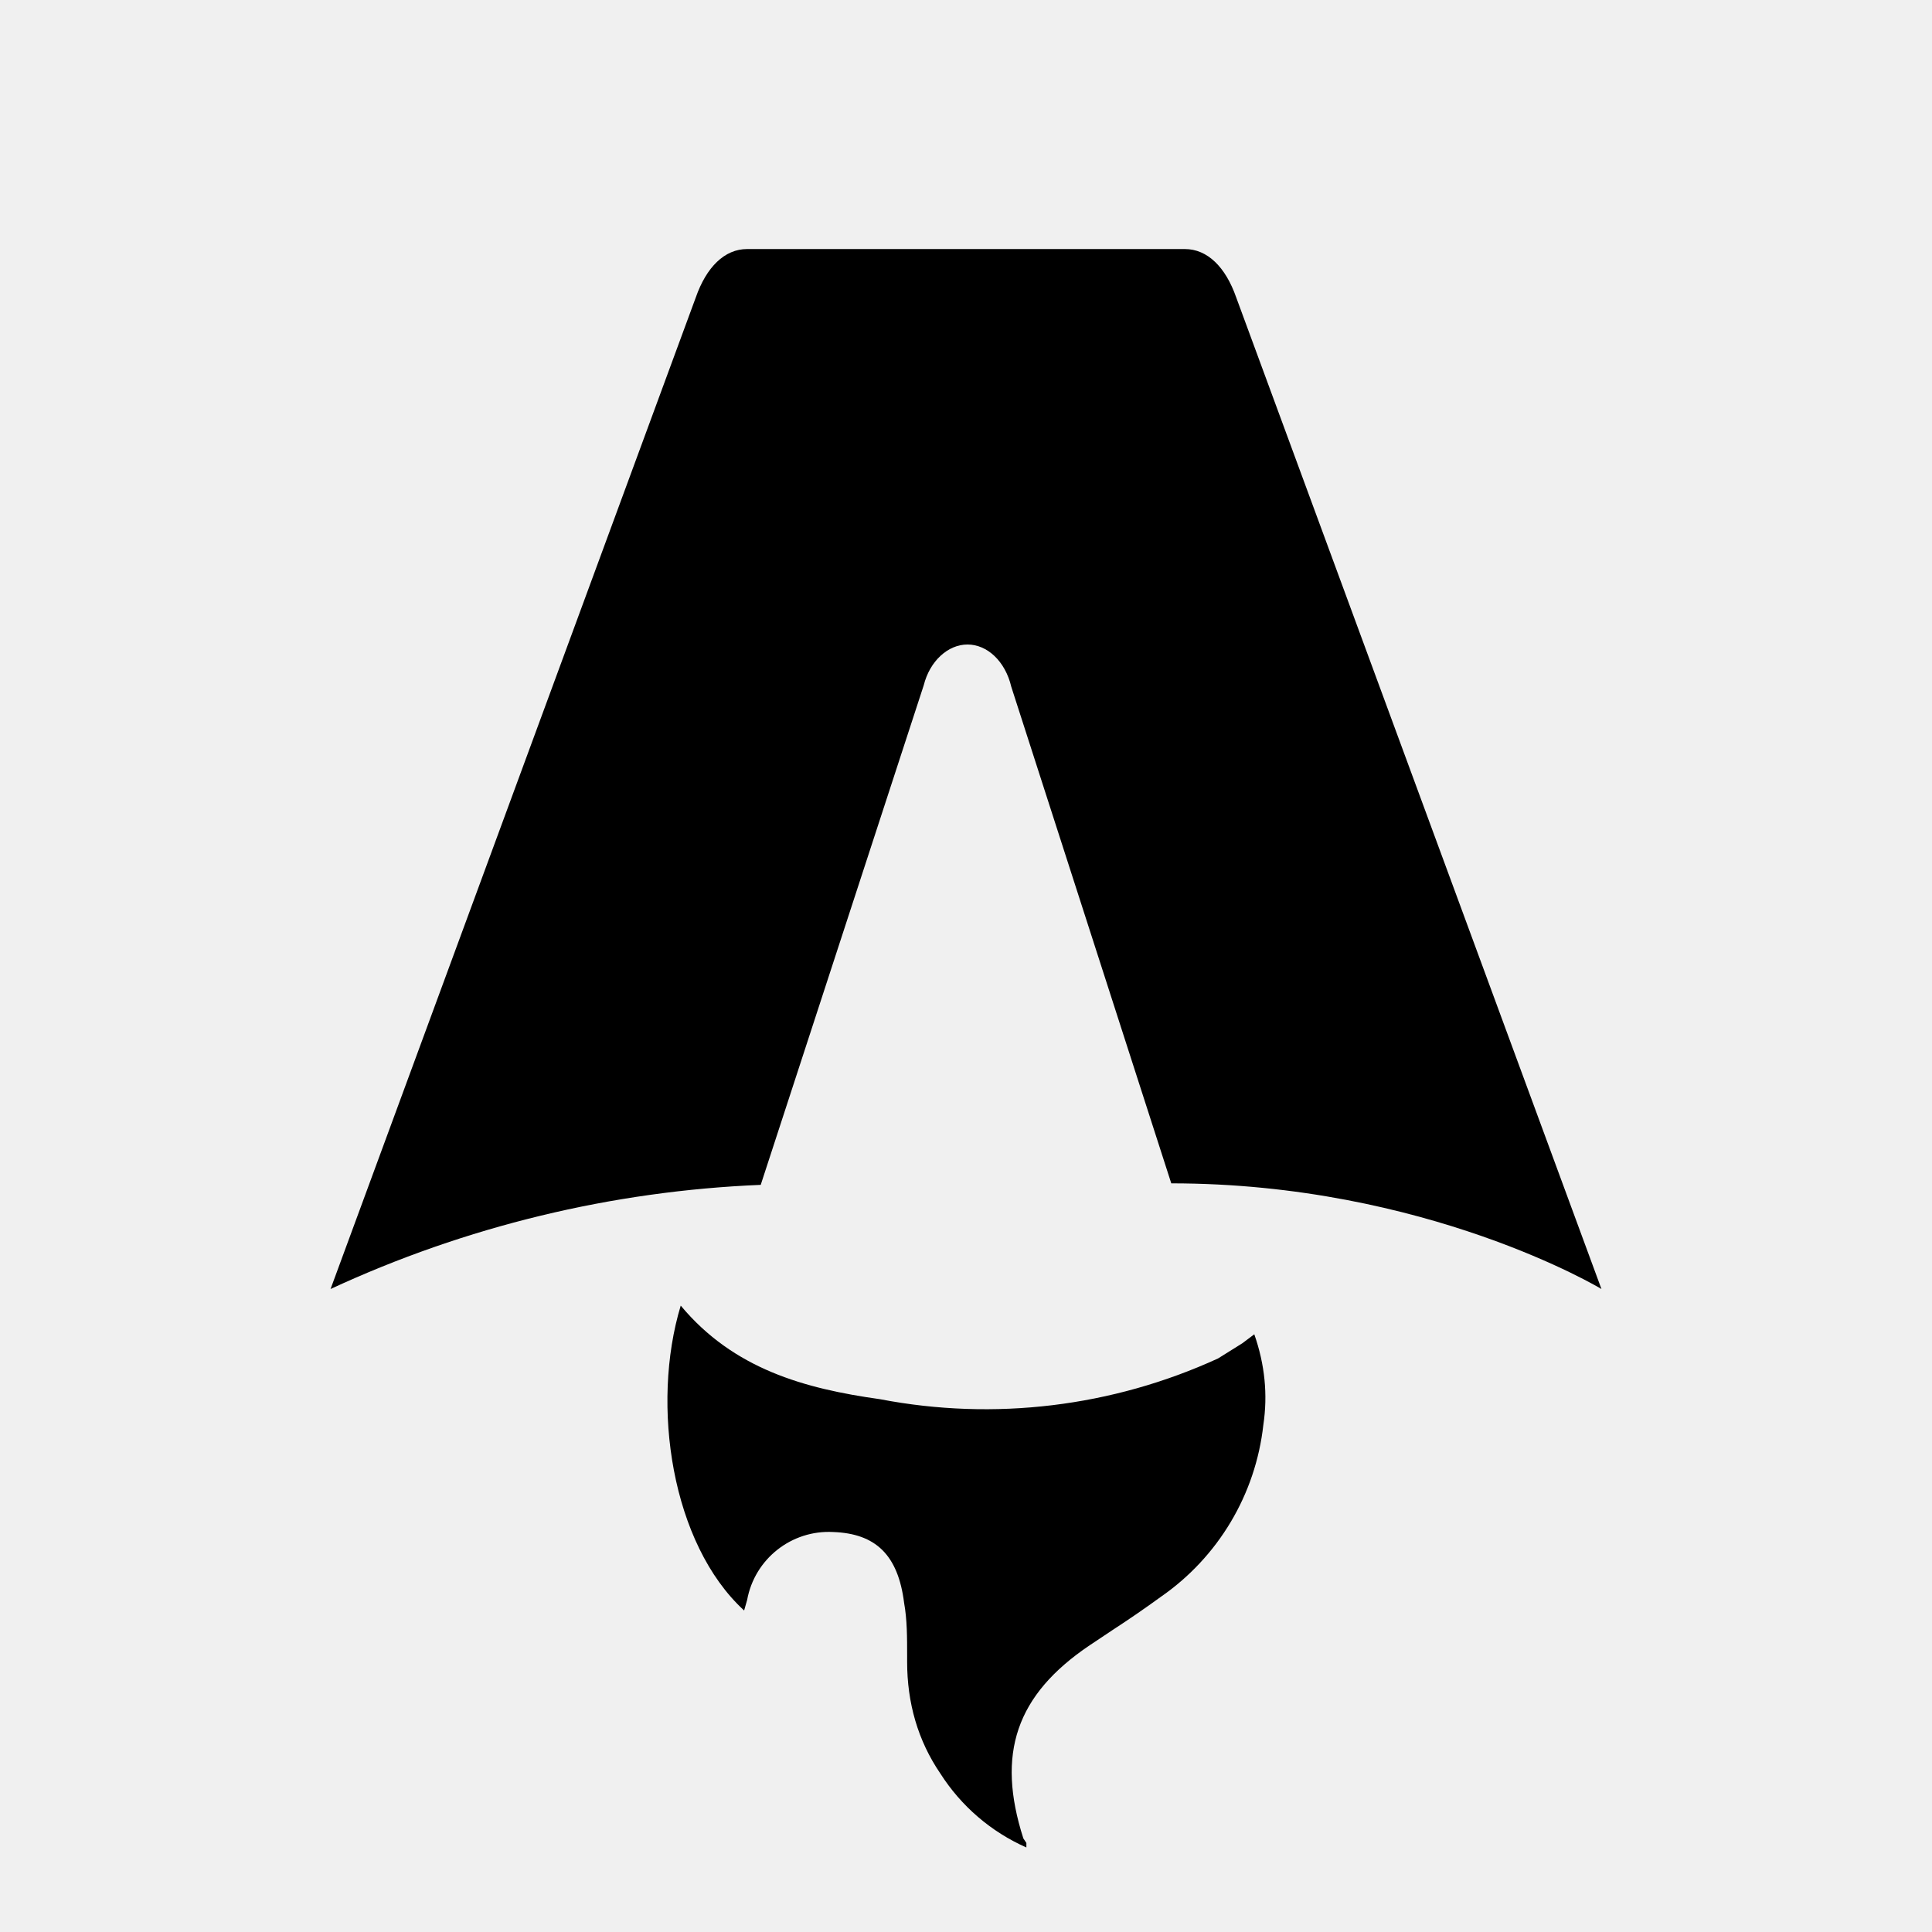
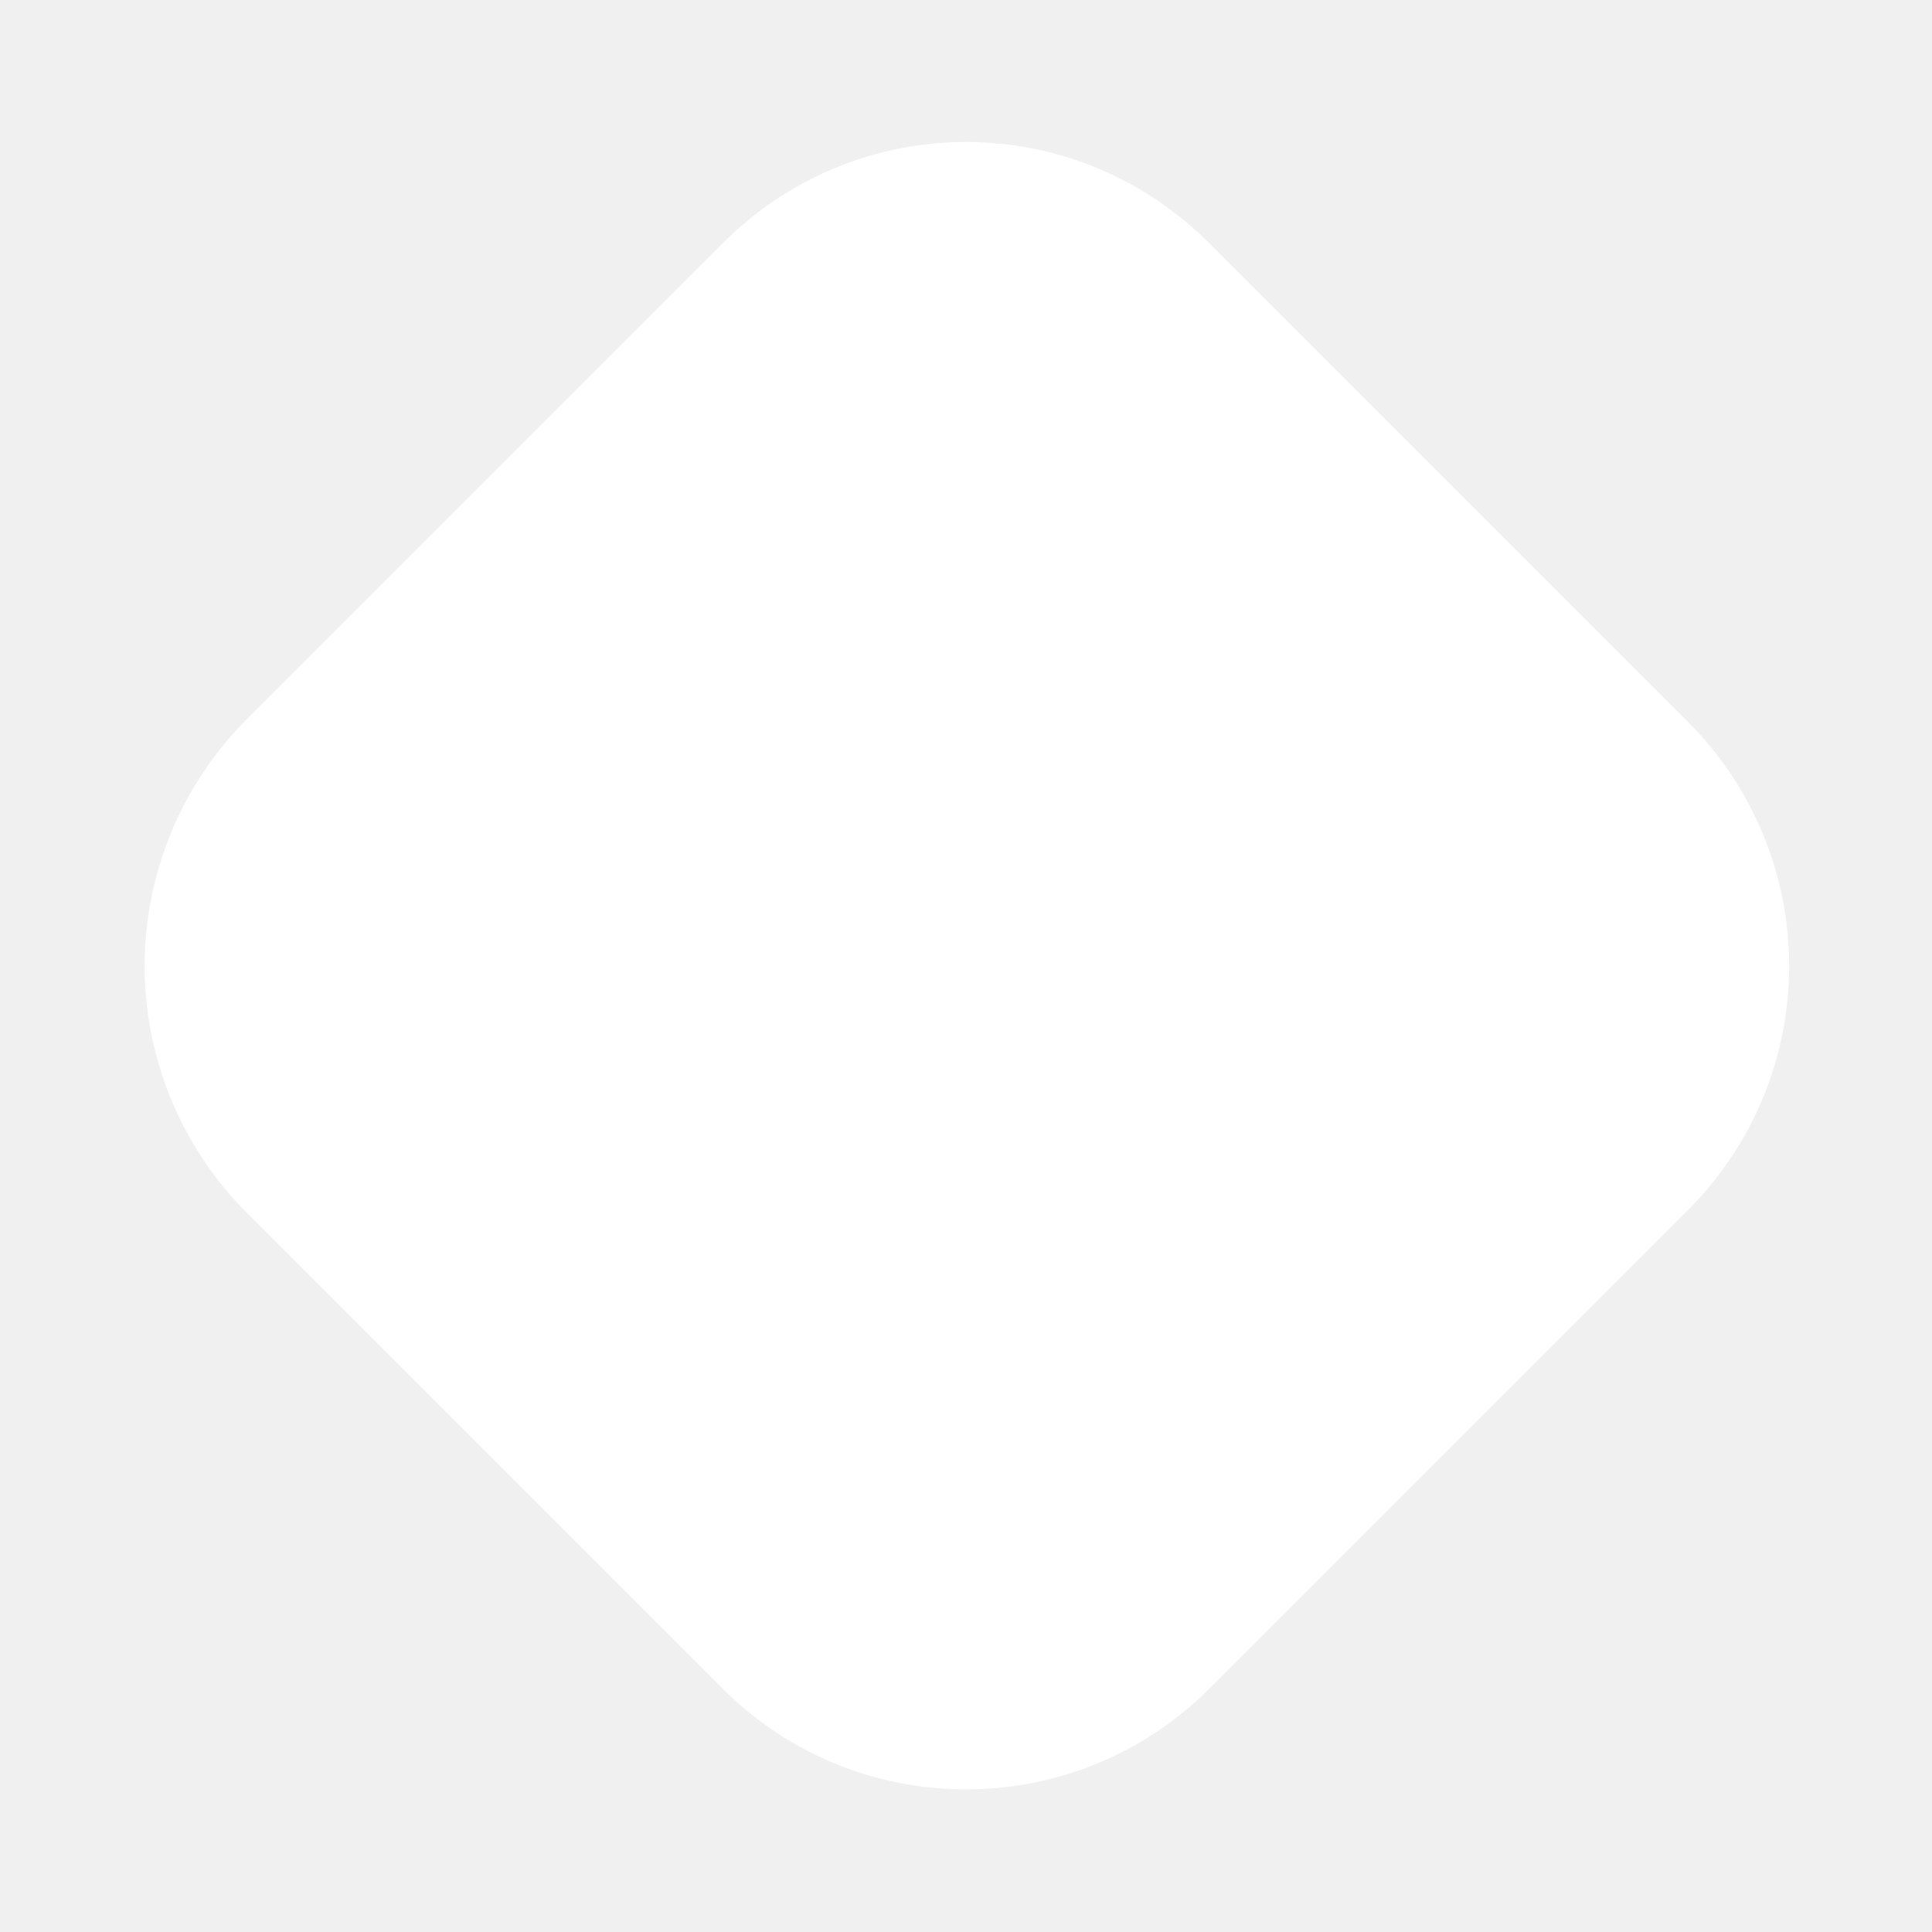
- <svg xmlns="http://www.w3.org/2000/svg" fill="none" viewBox="0 0 128 128">
-   <path d="M50.4 78.5a75.1 75.1 0 0 0-28.5 6.9l24.2-65.7c.7-2 1.9-3.2 3.4-3.2h29c1.5 0 2.7 1.2 3.4 3.2l24.2 65.7s-11.6-7-28.5-7L67 45.5c-.4-1.7-1.6-2.8-2.9-2.8-1.3 0-2.5 1.1-2.9 2.7L50.4 78.5Zm-1.1 28.2Zm-4.2-20.2c-2 6.6-.6 15.8 4.2 20.2a17.5 17.5 0 0 1 .2-.7 5.5 5.5 0 0 1 5.7-4.5c2.8.1 4.3 1.5 4.7 4.7.2 1.1.2 2.3.2 3.5v.4c0 2.7.7 5.2 2.2 7.4a13 13 0 0 0 5.7 4.9v-.3l-.2-.3c-1.8-5.6-.5-9.5 4.4-12.8l1.5-1a73 73 0 0 0 3.2-2.2 16 16 0 0 0 6.8-11.4c.3-2 .1-4-.6-6l-.8.6-1.6 1a37 37 0 0 1-22.4 2.7c-5-.7-9.7-2-13.2-6.2Z" />
-   <style>
-         path { fill: #000; }
-         @media (prefers-color-scheme: dark) {
-             path { fill: #FFF; }
-         }
-     </style>
+ <svg xmlns="http://www.w3.org/2000/svg" width="100%" height="100%" viewBox="0 0 14 14" version="1.1" xml:space="preserve" style="fill-rule:evenodd;clip-rule:evenodd;stroke-linejoin:round;stroke-miterlimit:2;">
+   <g transform="matrix(1,0,0,1,-1,-1)">
+     <path d="M9.764,13.236C8.79,14.21 7.21,14.21 6.236,13.236C5.182,12.182 3.847,10.847 2.789,9.789C2.315,9.315 2.048,8.671 2.048,8C2.048,7.329 2.315,6.685 2.789,6.211C3.85,5.15 5.188,3.812 6.243,2.757C6.709,2.291 7.341,2.029 8,2.029C8.659,2.029 9.291,2.291 9.757,2.757C10.819,3.819 12.17,5.17 13.234,6.234C13.702,6.702 13.965,7.338 13.965,8C13.965,8.662 13.702,9.298 13.234,9.766C12.172,10.828 10.826,12.174 9.764,13.236Z" style="fill:white;" />
+   </g>
</svg>
